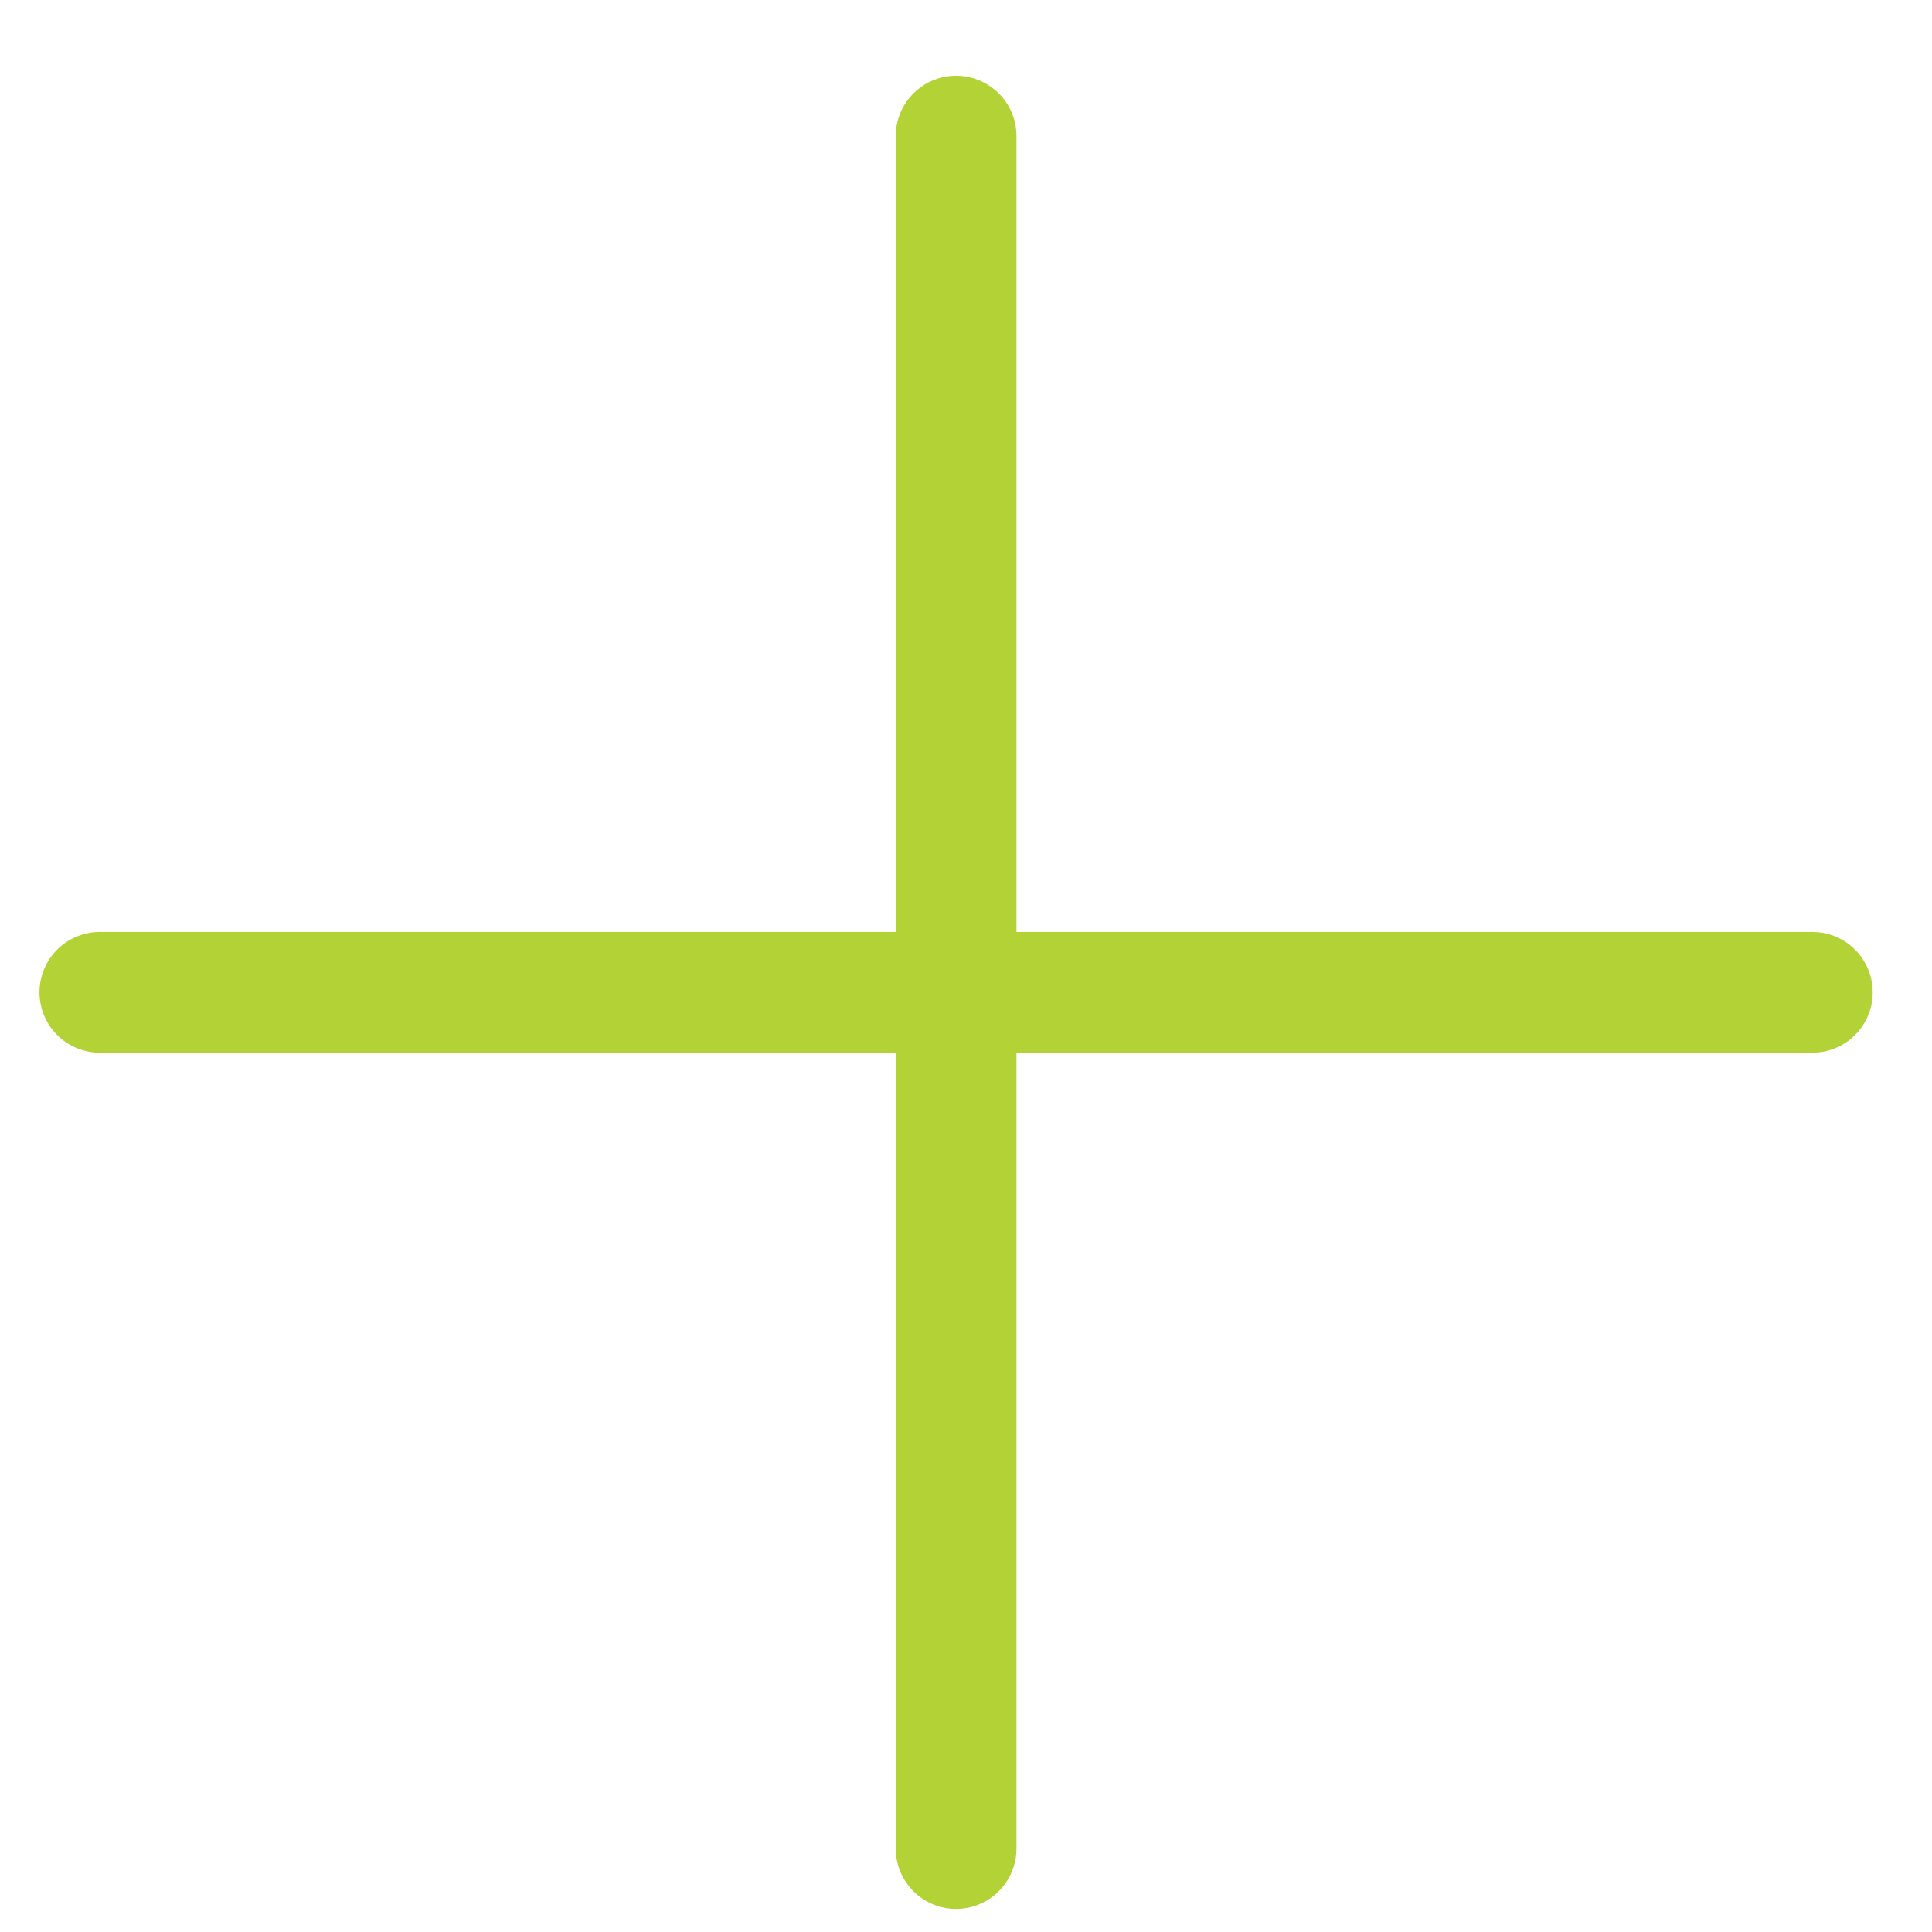
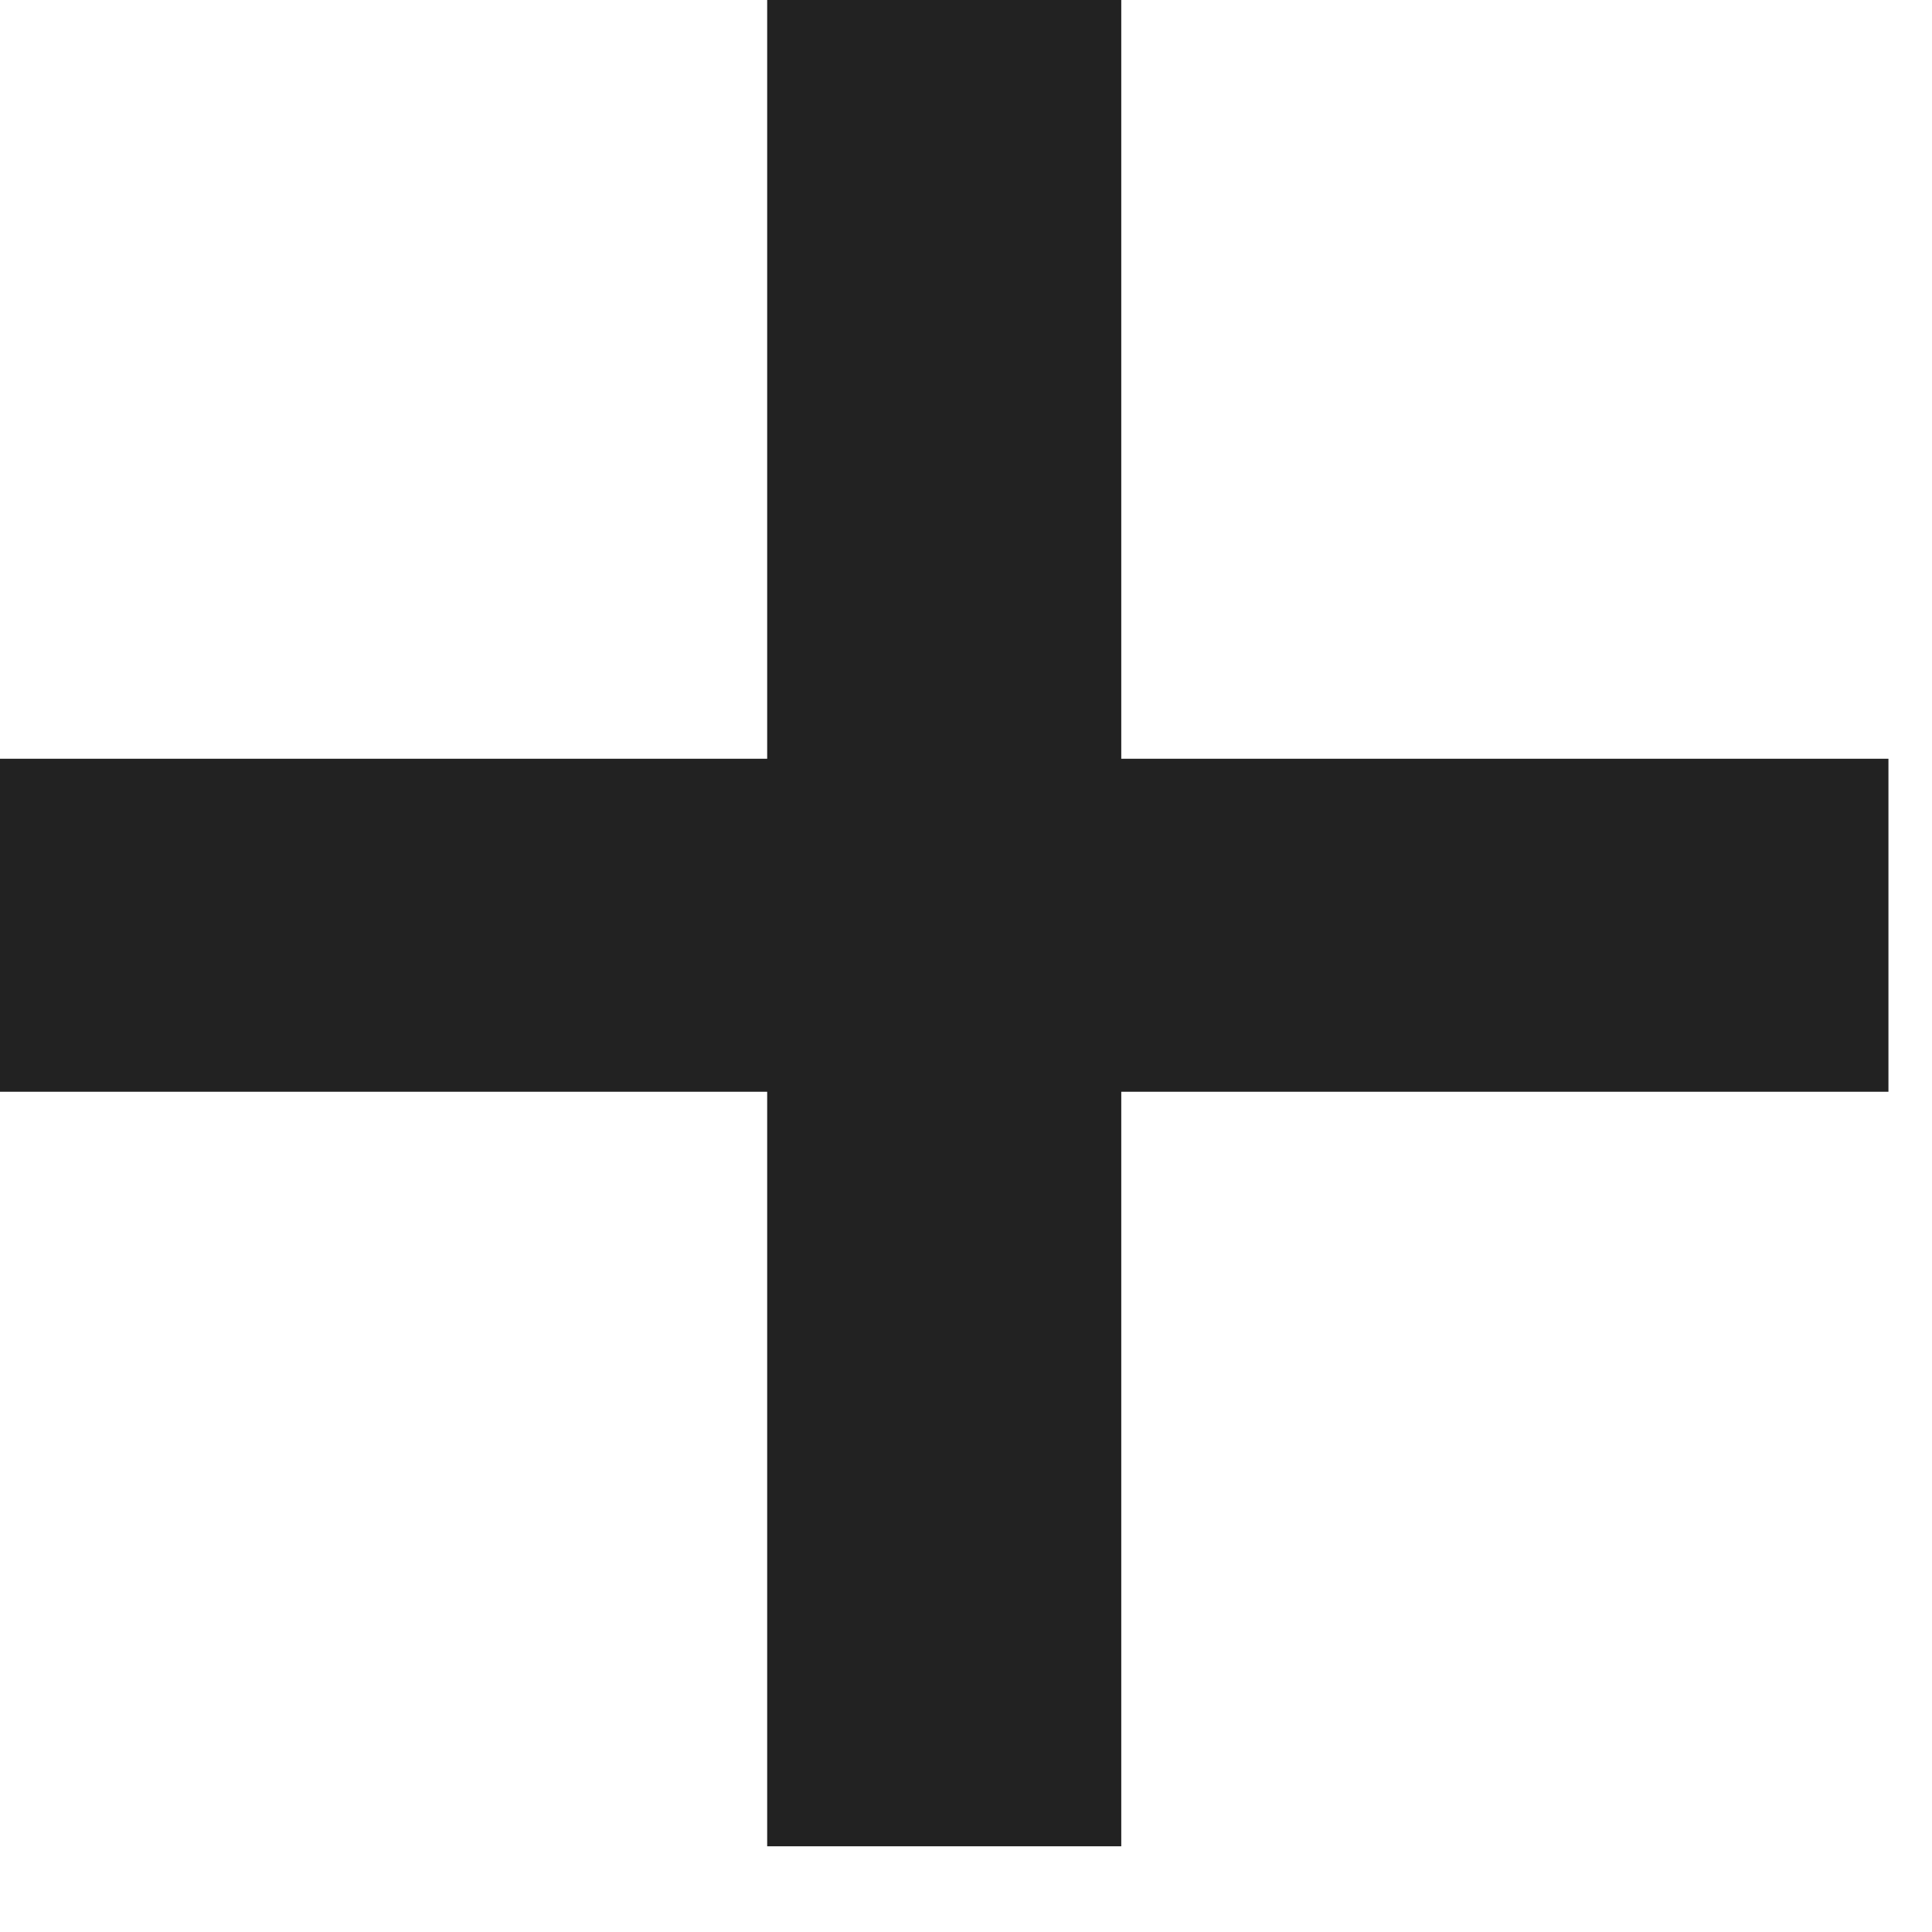
- <svg xmlns="http://www.w3.org/2000/svg" width="16" height="16" viewBox="0 0 16 16" fill="none">
-   <path d="M7.918 1.127V15.309" stroke="#B2D235" stroke-linecap="round" stroke-linejoin="round" />
-   <path d="M0.827 8.218H15.009" stroke="#B2D235" stroke-linecap="round" stroke-linejoin="round" />
+ <svg xmlns="http://www.w3.org/2000/svg" width="11" height="11" viewBox="0 0 11 11" fill="none">
+   <path d="M10.752 6.216H6.384V10.512H4.368V6.216H0V4.32H4.368V0H6.384V4.32H10.752V6.216Z" fill="#222222" fill-opacity="1" />
</svg>
